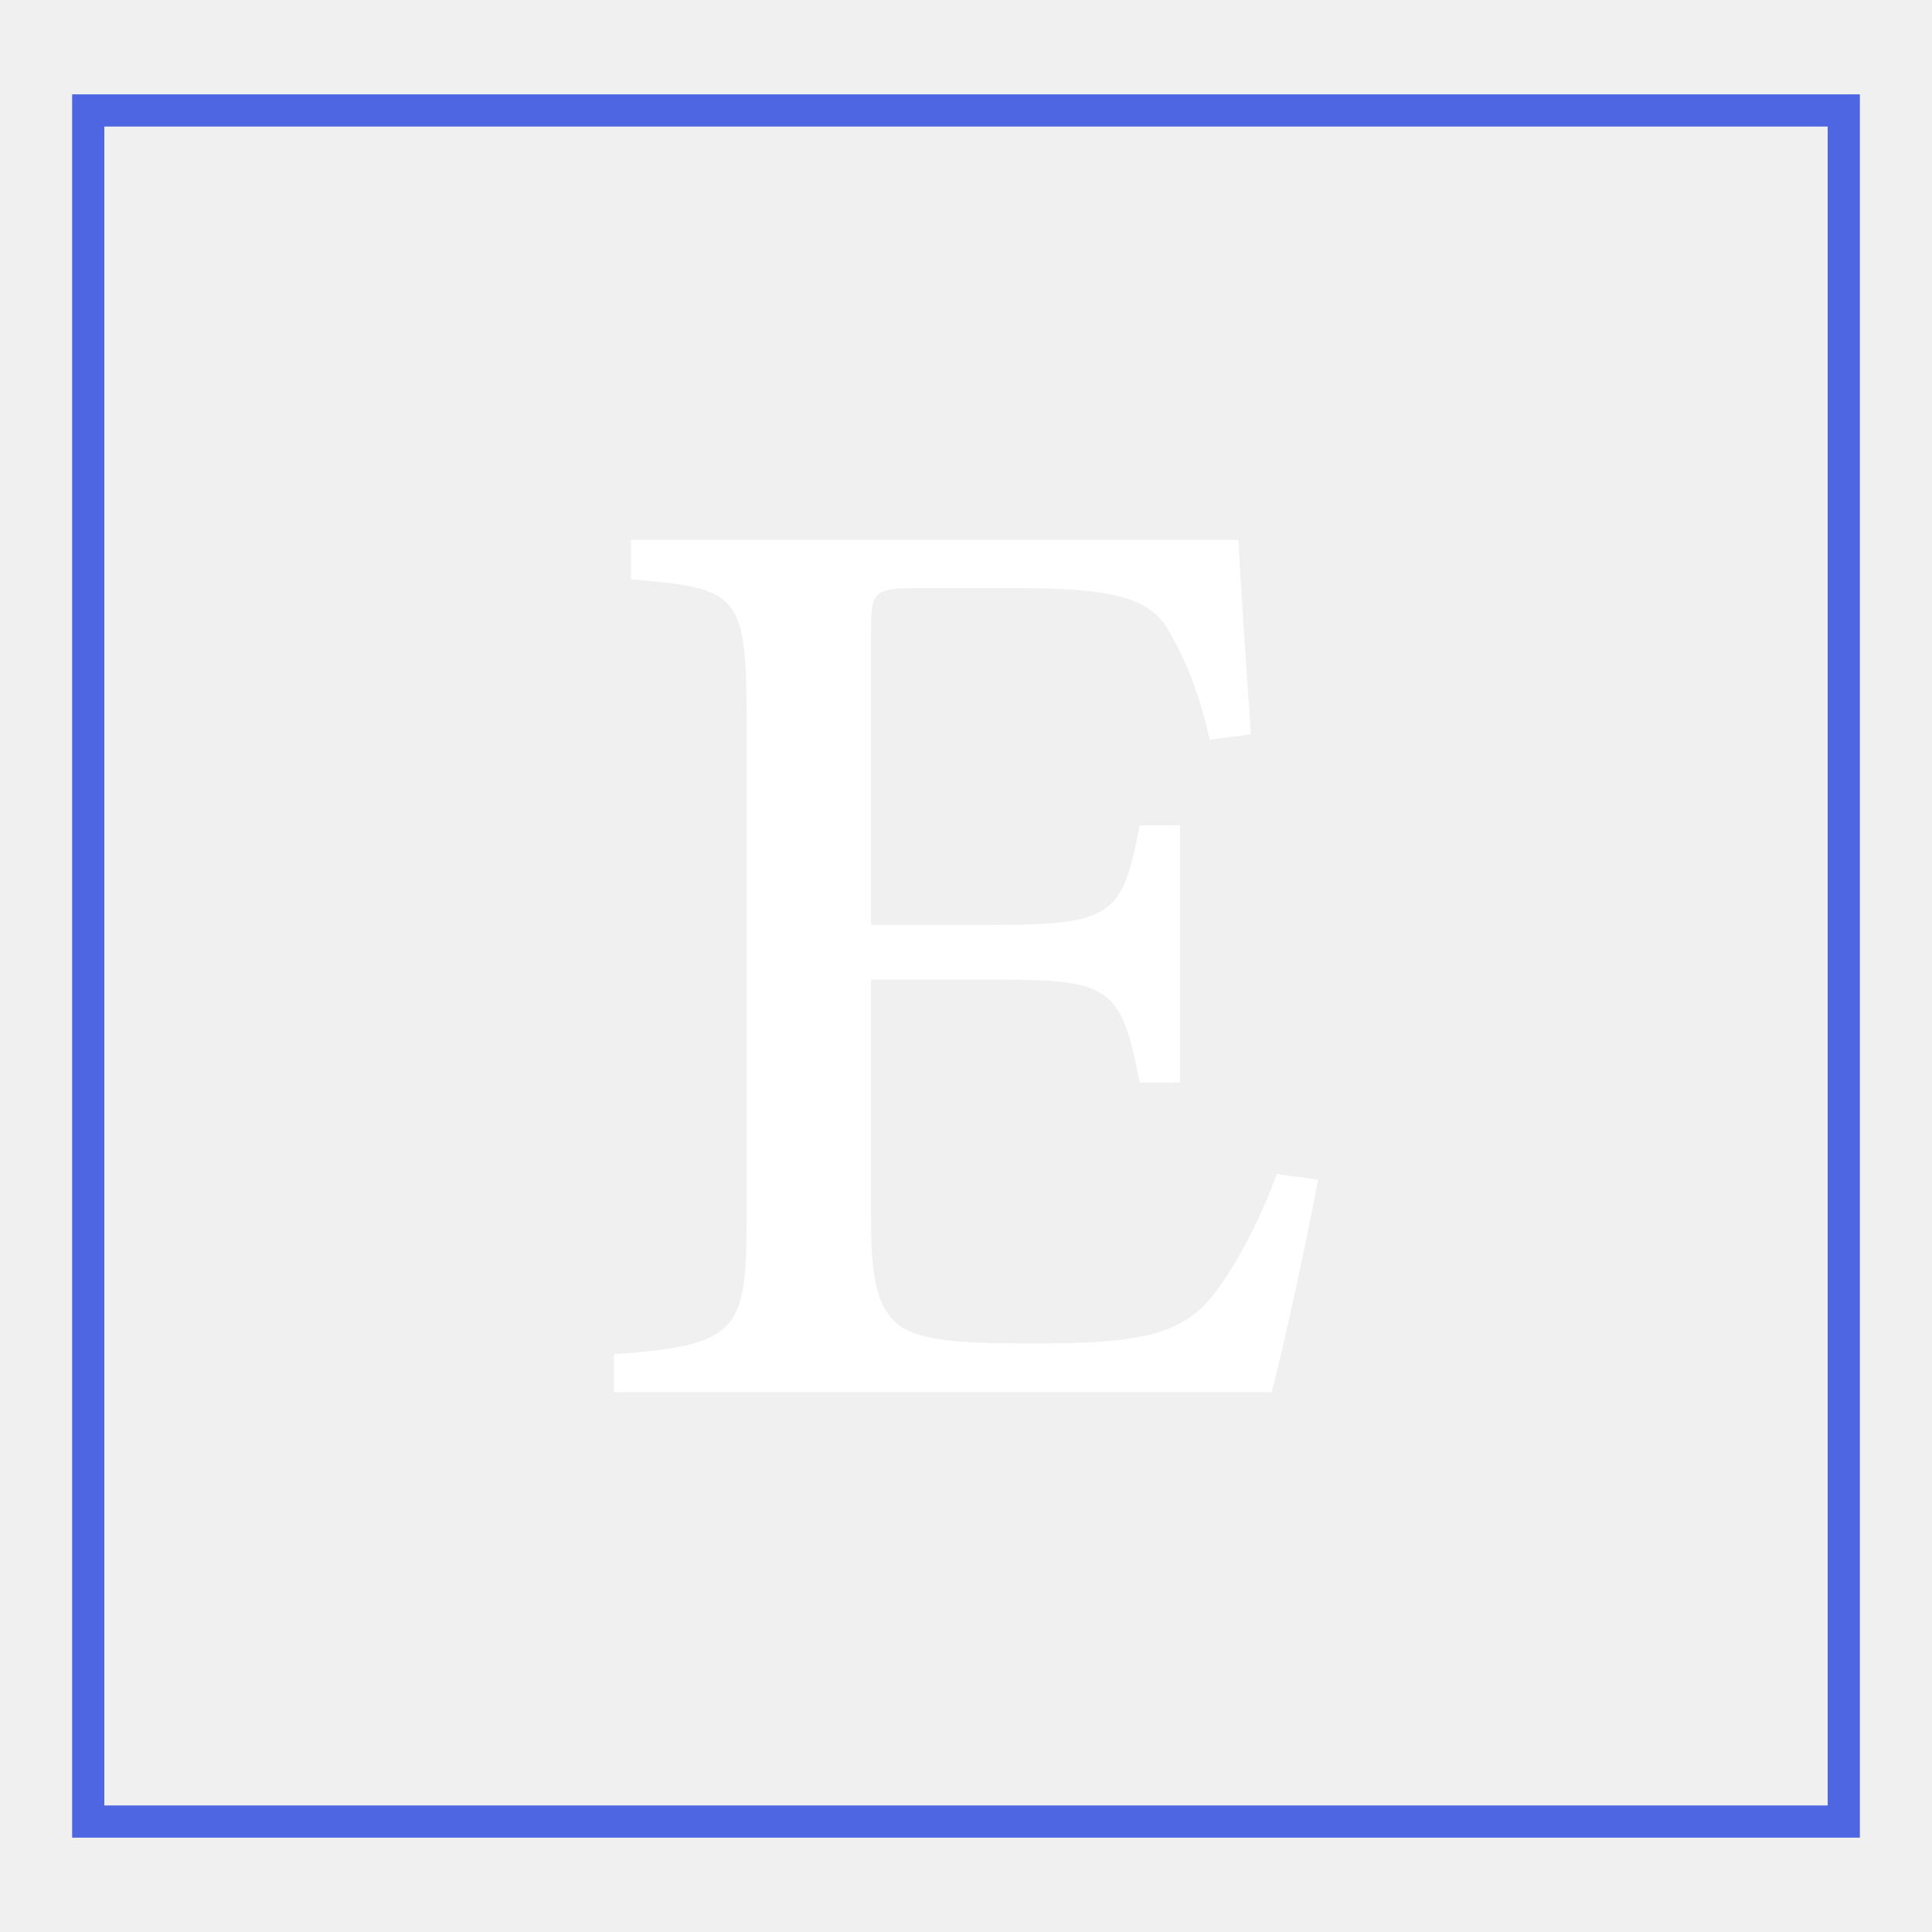
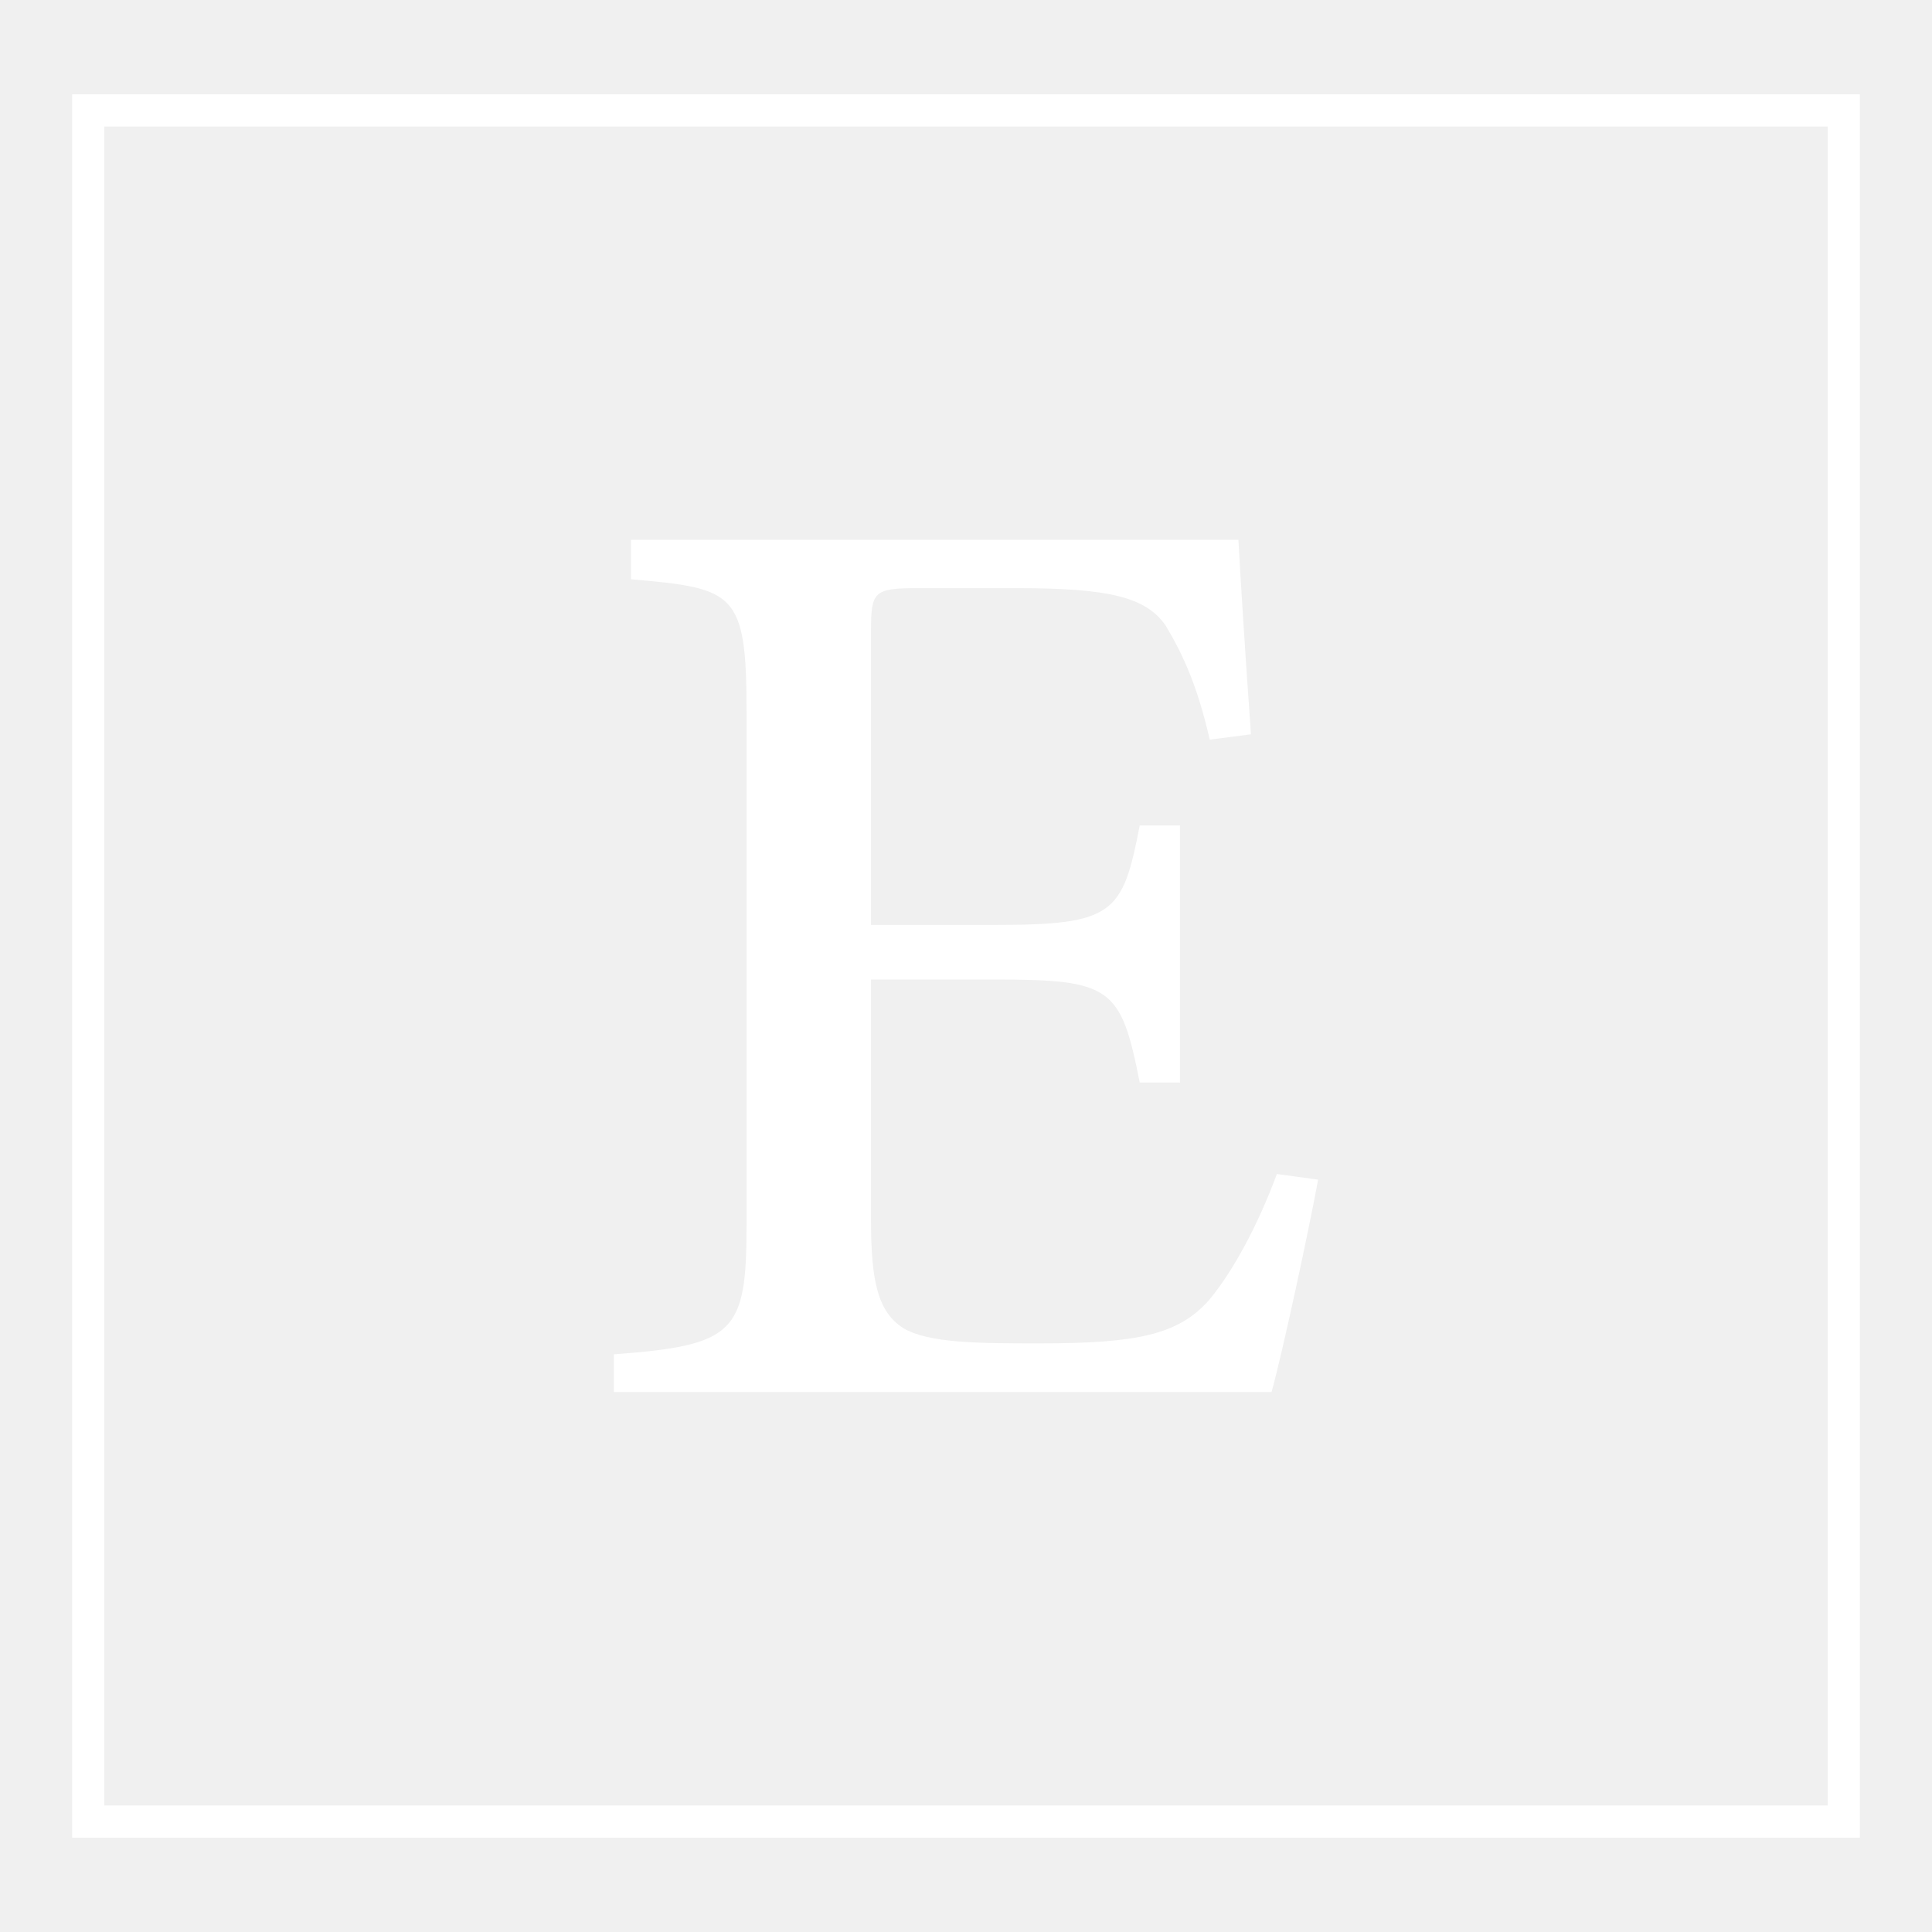
- <svg xmlns="http://www.w3.org/2000/svg" version="1.1" id="Layer_1" x="0px" y="0px" viewBox="0 0 120 120" style="enable-background:new 0 0 120 120;" xml:space="preserve">
-   <style type="text/css">
- 	.st0{fill:none;stroke:#4E66E1;stroke-width:2.026;stroke-miterlimit:10;}
- 	.st1{fill:none;stroke:#4E66E1;stroke-width:2;stroke-miterlimit:10;}
- 	.st2{fill:#FFFFFF;}
- 	.st3{fill:none;stroke:#4E67E1;stroke-width:2;stroke-miterlimit:10;}
- </style>
-   <rect x="5.48" y="6.86" class="st1" width="109.04" height="106.28" />
-   <g>
-     <path class="st2" d="M81.87,73.27c-0.56,3.06-2.17,10.57-2.89,13.19H38.13v-2.34c7.51-0.56,8.24-1.34,8.24-8.01V44.22   c0-7.46-0.72-7.68-7.18-8.24v-2.45h37.73c0.11,2.11,0.45,7.51,0.78,12.08l-2.56,0.33c-0.78-3.39-1.67-5.29-2.73-7.07   c-1.22-1.78-3.51-2.34-9.24-2.34h-6.18c-2.73,0-2.89,0.22-2.89,2.67v18.25h7.62c7.46,0,8.01-0.67,9.07-6.18h2.5v15.97h-2.5   c-1.17-5.96-1.78-6.4-9.07-6.4H54.1v14.97c0,3.84,0.45,5.68,2,6.68c1.61,0.95,4.73,0.95,8.52,0.95c6.07,0,8.57-0.56,10.46-2.67   c1.45-1.73,3.01-4.56,4.23-7.85L81.87,73.27z" />
-   </g>
+ <svg xmlns="http://www.w3.org/2000/svg" id="Layer_1" version="1.1" viewBox="0 0 120 120">
+   <defs>
+     <style>
+       .st0 {
+         fill: #fff;
+       }
+ 
+       .st1 {
+         fill: none;
+         stroke: #fff;
+         stroke-miterlimit: 10;
+         stroke-width: 2px;
+       }
+     </style>
+   </defs>
+   <rect class="st1" x="5.48" y="6.86" width="109.04" height="106.28" />
+   <path class="st0" d="M81.87,73.27c-.56,3.06-2.17,10.57-2.89,13.19h-40.85v-2.34c7.51-.56,8.24-1.34,8.24-8.01v-31.89c0-7.46-.72-7.68-7.18-8.24v-2.45h37.73c.11,2.11.45,7.51.78,12.08l-2.56.33c-.78-3.39-1.67-5.29-2.73-7.07-1.22-1.78-3.51-2.34-9.24-2.34h-6.18c-2.73,0-2.89.22-2.89,2.67v18.25h7.62c7.46,0,8.01-.67,9.07-6.18h2.5v15.97h-2.5c-1.17-5.96-1.78-6.4-9.07-6.4h-7.62v14.97c0,3.84.45,5.68,2,6.68,1.61.95,4.73.95,8.52.95,6.07,0,8.57-.56,10.46-2.67,1.45-1.73,3.01-4.56,4.23-7.85l2.56.35Z" />
</svg>
